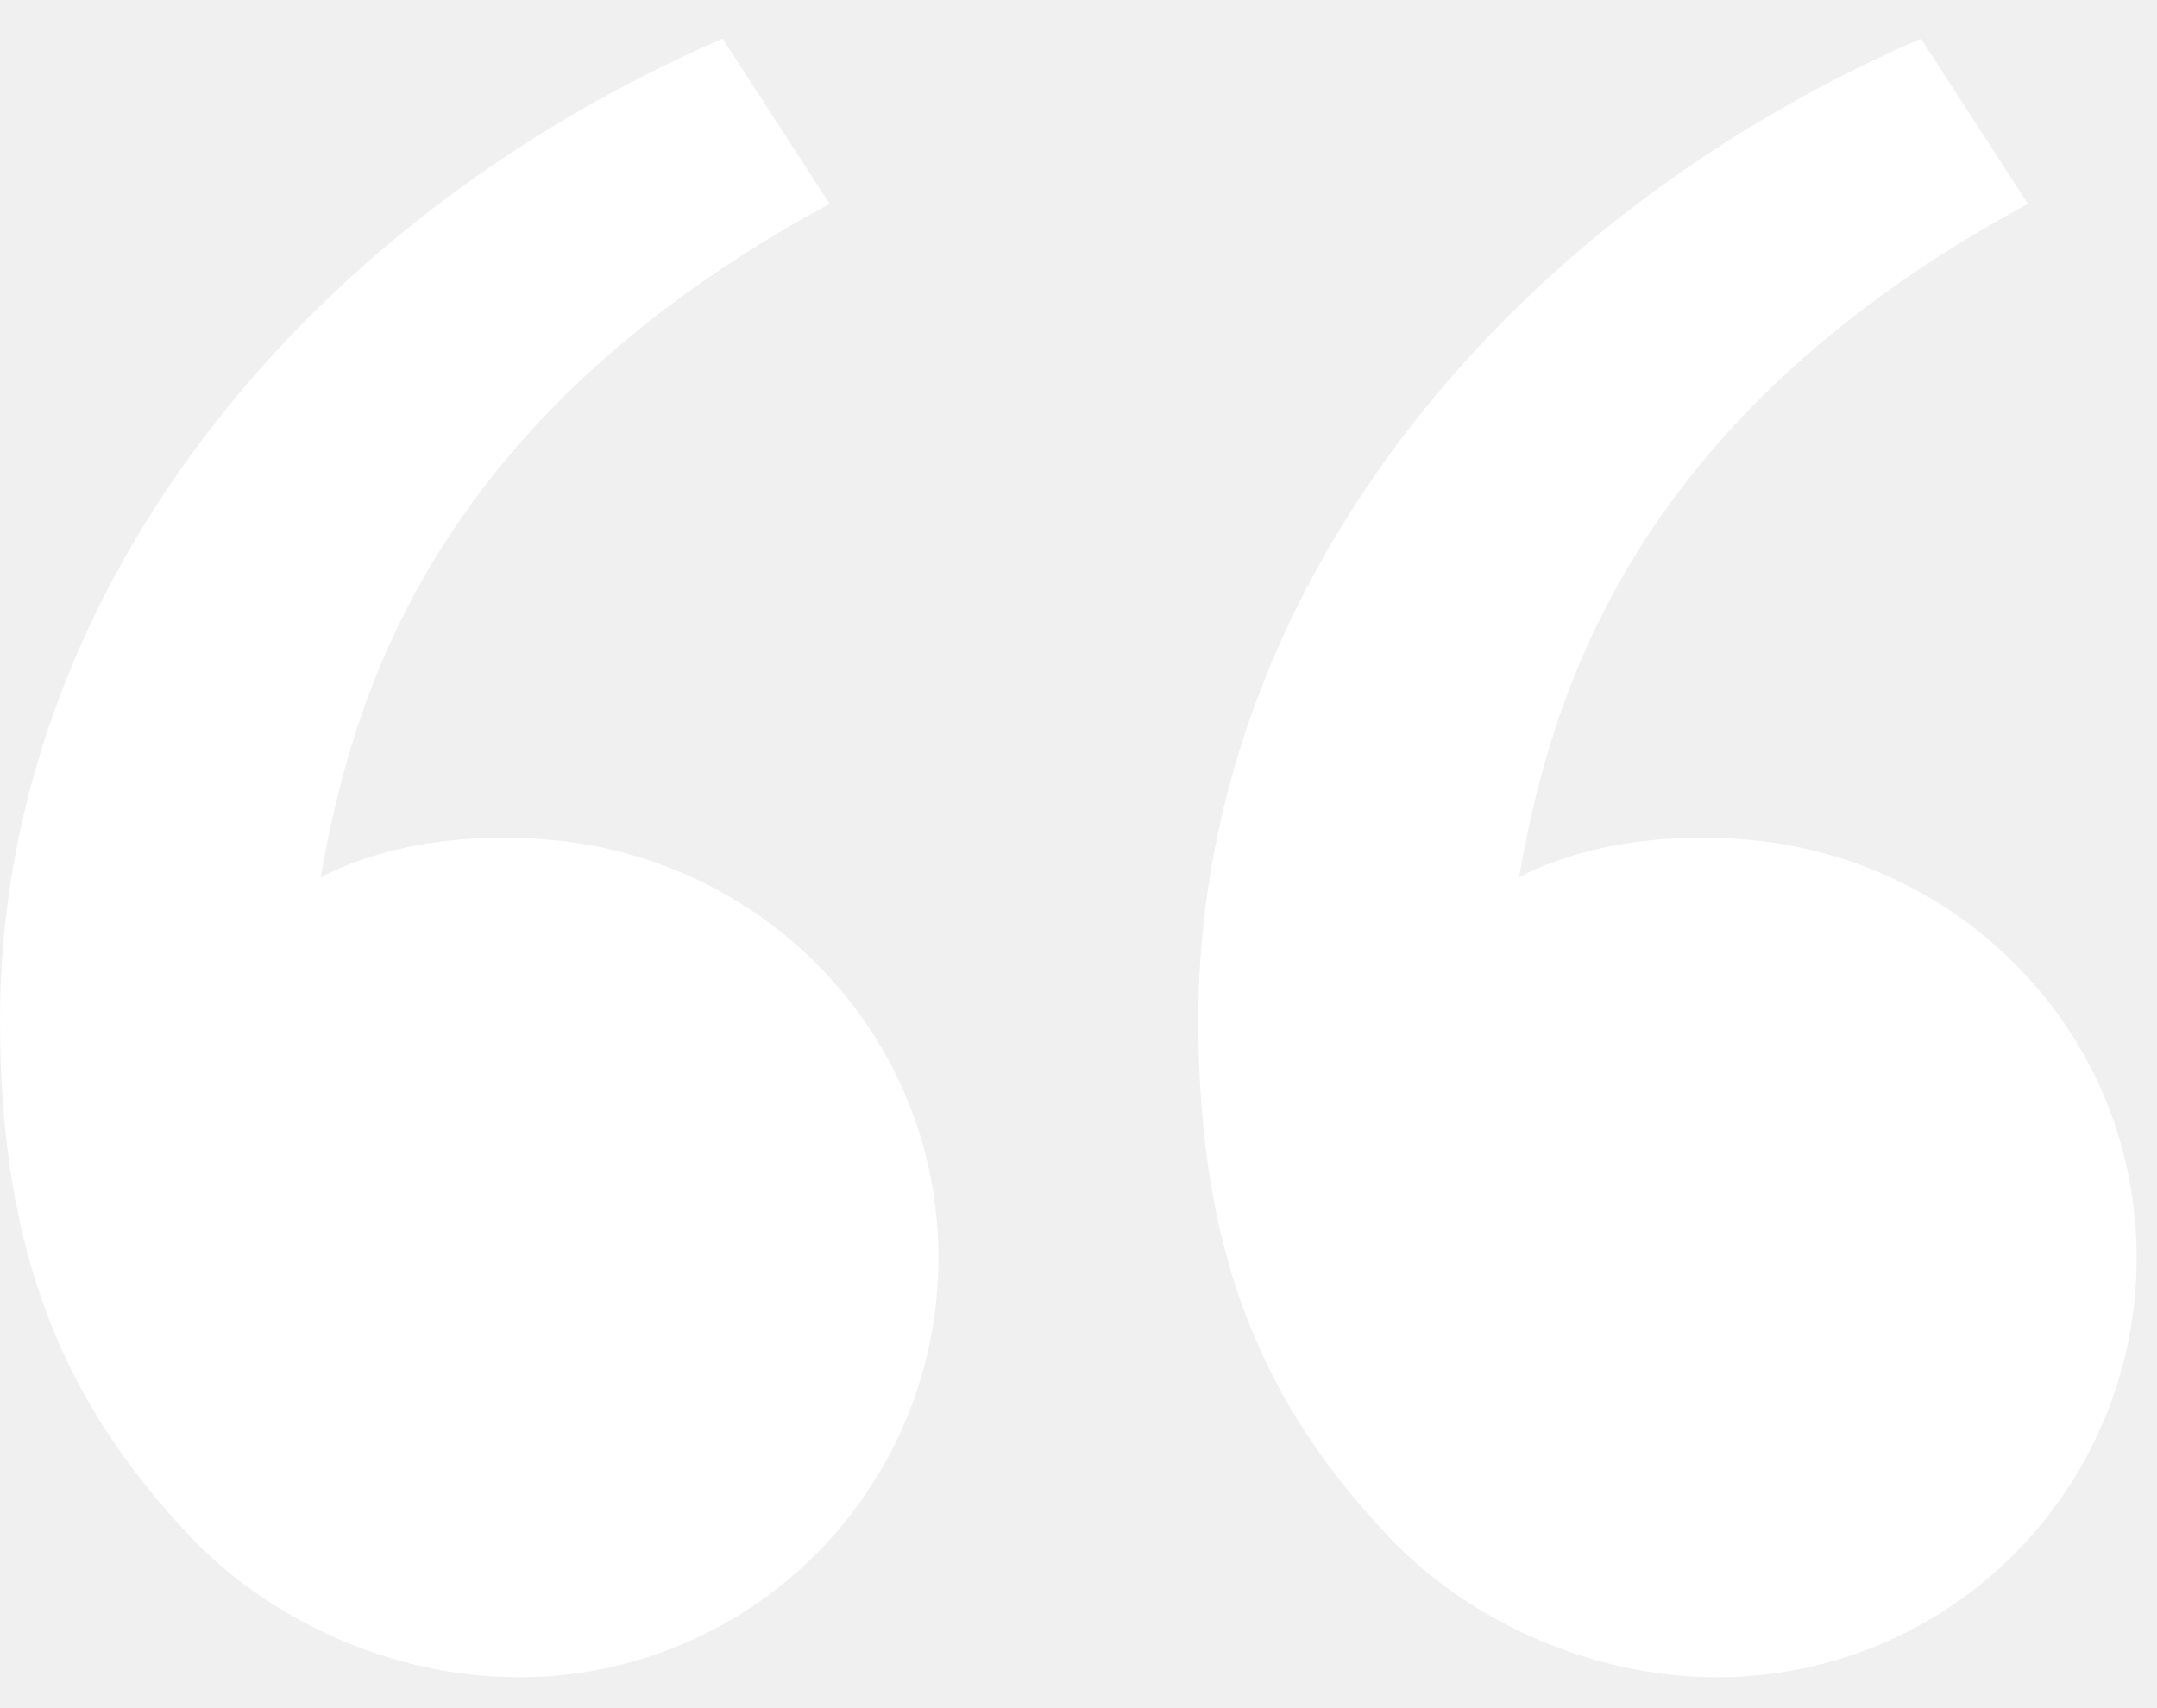
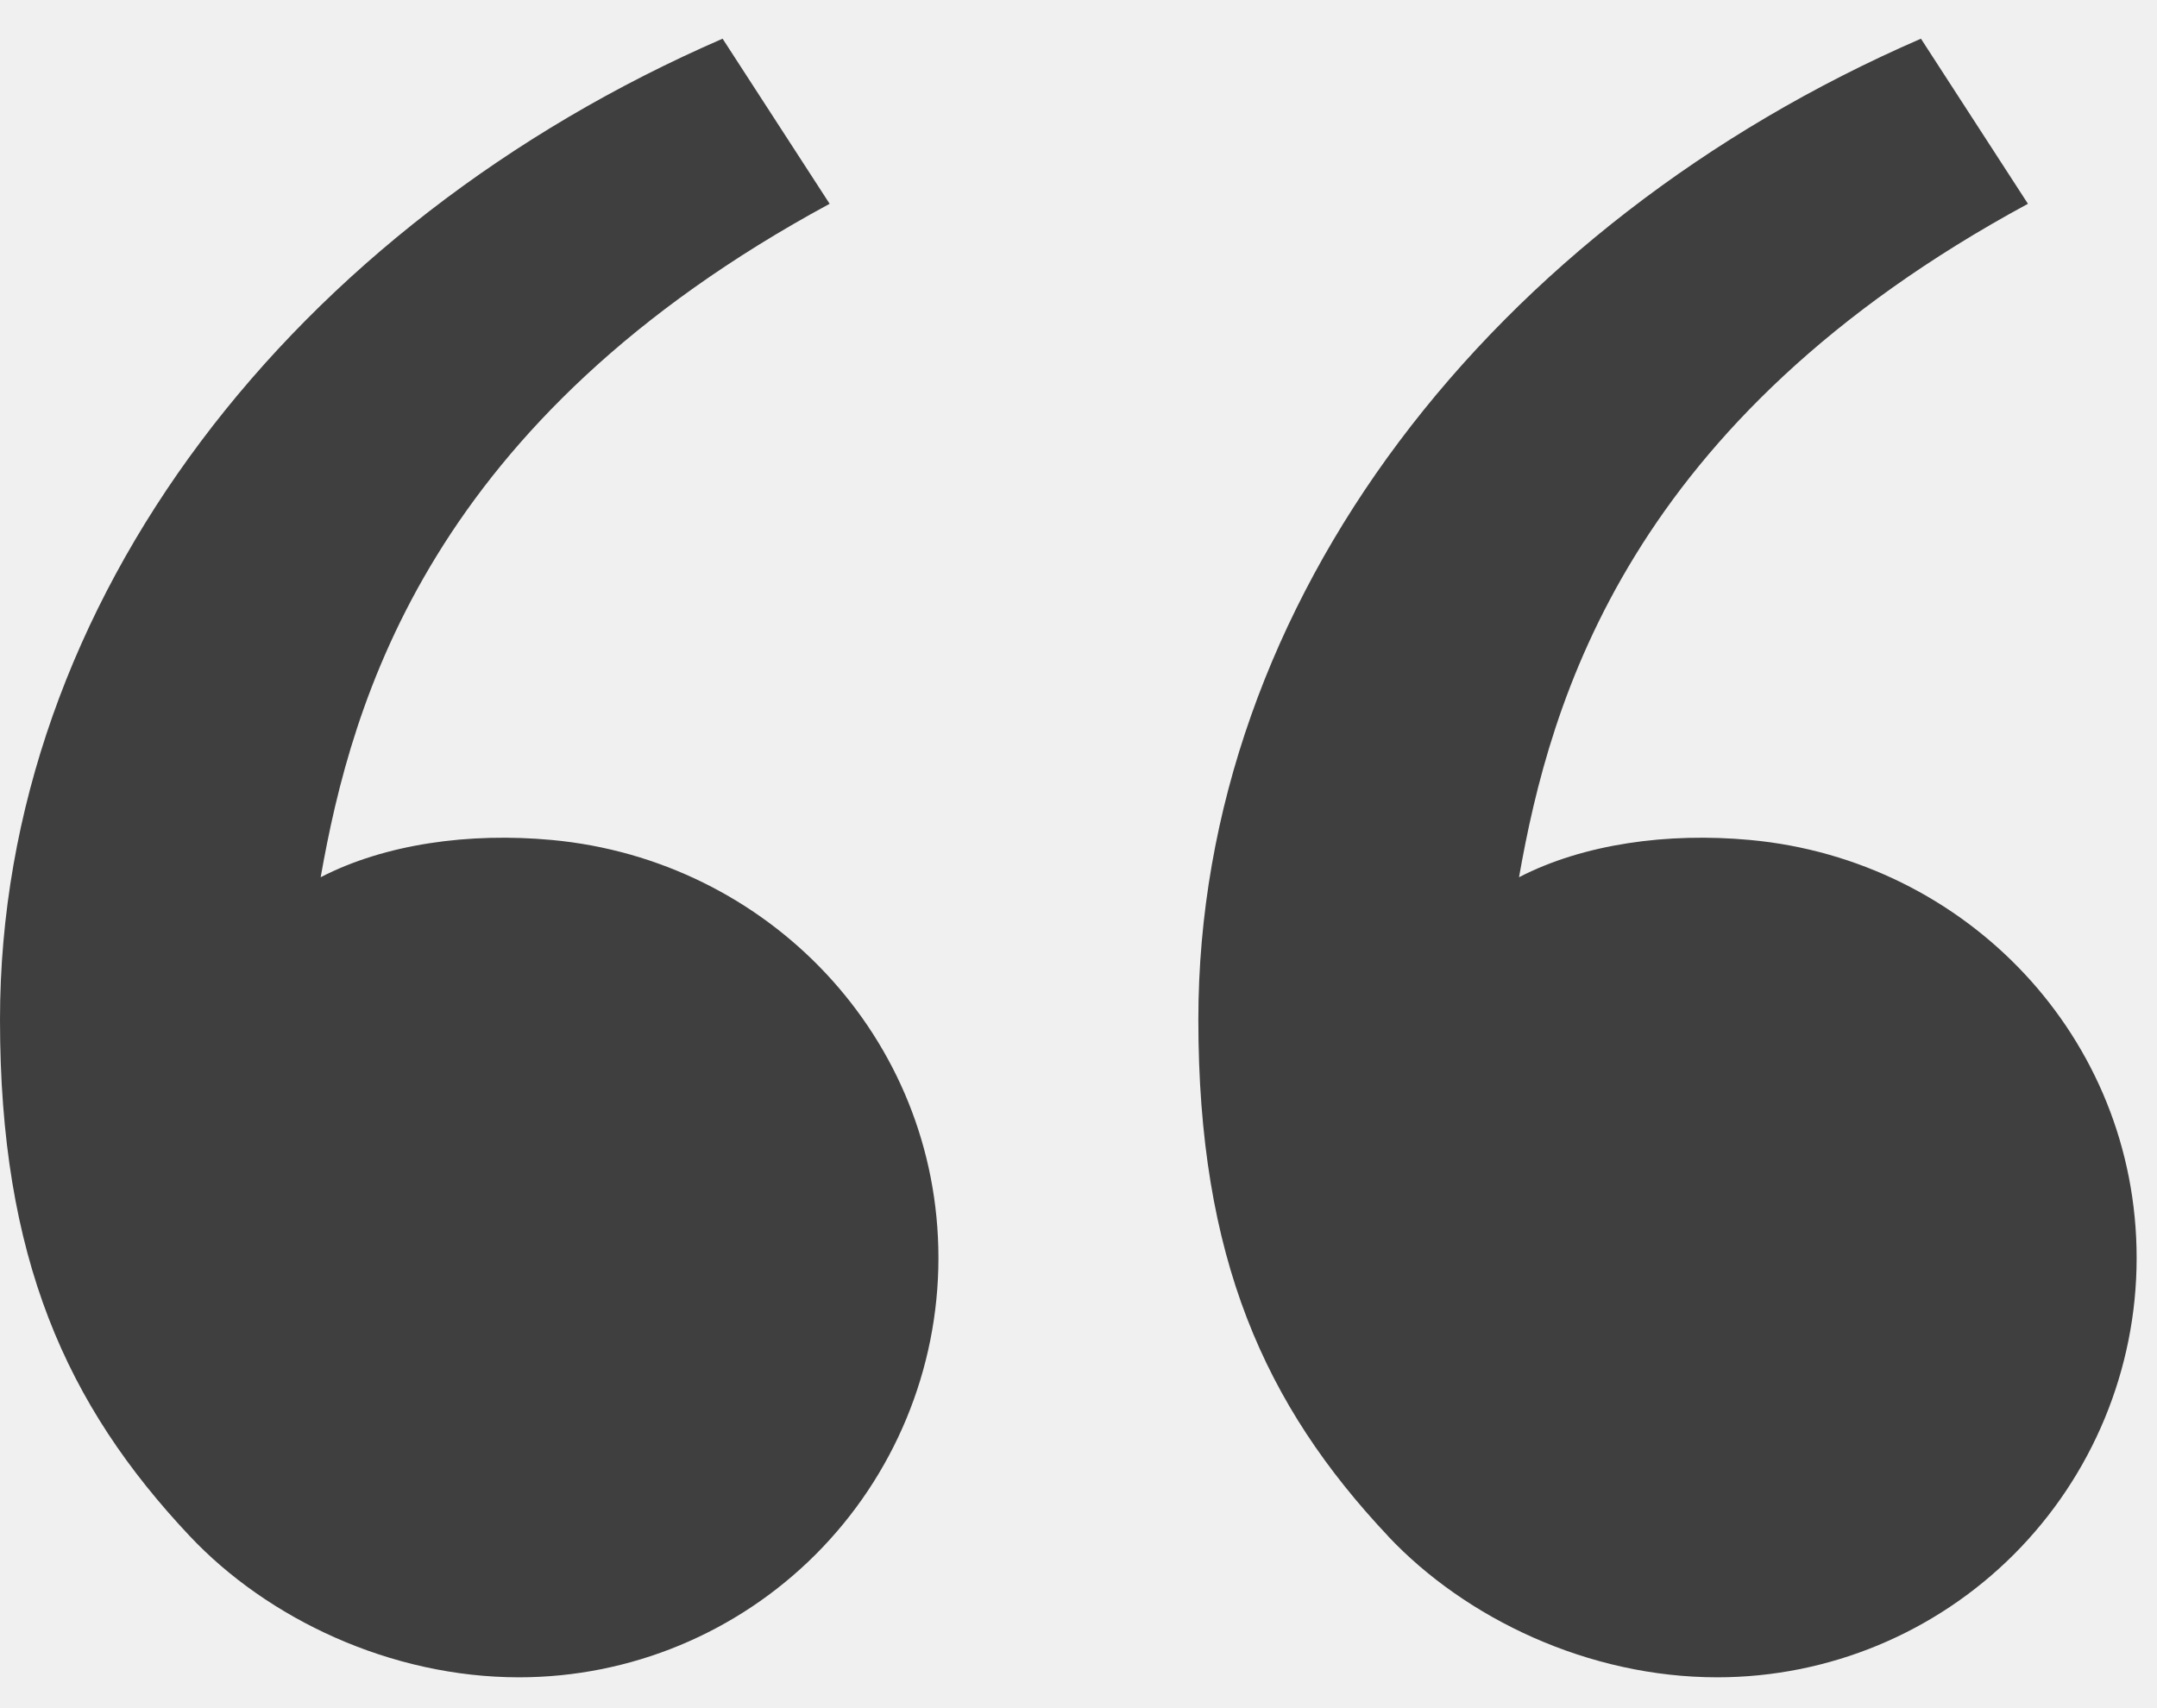
<svg xmlns="http://www.w3.org/2000/svg" width="48" height="38" viewBox="0 0 48 38" fill="none">
-   <path d="M4.222 34.189C1.475 31.272 0 28 0 22.696C0 13.363 6.552 4.997 16.08 0.861L18.462 4.536C9.568 9.347 7.83 15.589 7.136 19.525C8.568 18.784 10.443 18.525 12.28 18.696C17.091 19.141 20.883 23.091 20.883 28C20.883 30.475 19.899 32.849 18.149 34.6C16.399 36.35 14.025 37.333 11.55 37.333C8.688 37.333 5.952 36.027 4.222 34.189ZM30.888 34.189C28.142 31.272 26.667 28 26.667 22.696C26.667 13.363 33.219 4.997 42.747 0.861L45.128 4.536C36.235 9.347 34.496 15.589 33.803 19.525C35.235 18.784 37.109 18.525 38.947 18.696C43.758 19.141 47.547 23.091 47.547 28C47.547 30.475 46.563 32.849 44.813 34.6C43.063 36.35 40.689 37.333 38.214 37.333C35.352 37.333 32.616 36.027 30.886 34.189L30.888 34.189Z" fill="white" />
+   <path d="M4.222 34.189C1.475 31.272 0 28 0 22.696C0 13.363 6.552 4.997 16.08 0.861L18.462 4.536C9.568 9.347 7.83 15.589 7.136 19.525C8.568 18.784 10.443 18.525 12.28 18.696C17.091 19.141 20.883 23.091 20.883 28C20.883 30.475 19.899 32.849 18.149 34.6C16.399 36.35 14.025 37.333 11.55 37.333C8.688 37.333 5.952 36.027 4.222 34.189ZM30.888 34.189C28.142 31.272 26.667 28 26.667 22.696C26.667 13.363 33.219 4.997 42.747 0.861L45.128 4.536C36.235 9.347 34.496 15.589 33.803 19.525C35.235 18.784 37.109 18.525 38.947 18.696C43.758 19.141 47.547 23.091 47.547 28C47.547 30.475 46.563 32.849 44.813 34.6C43.063 36.35 40.689 37.333 38.214 37.333C35.352 37.333 32.616 36.027 30.886 34.189L30.888 34.189Z" fill="#3F3F3F" />
</svg>
